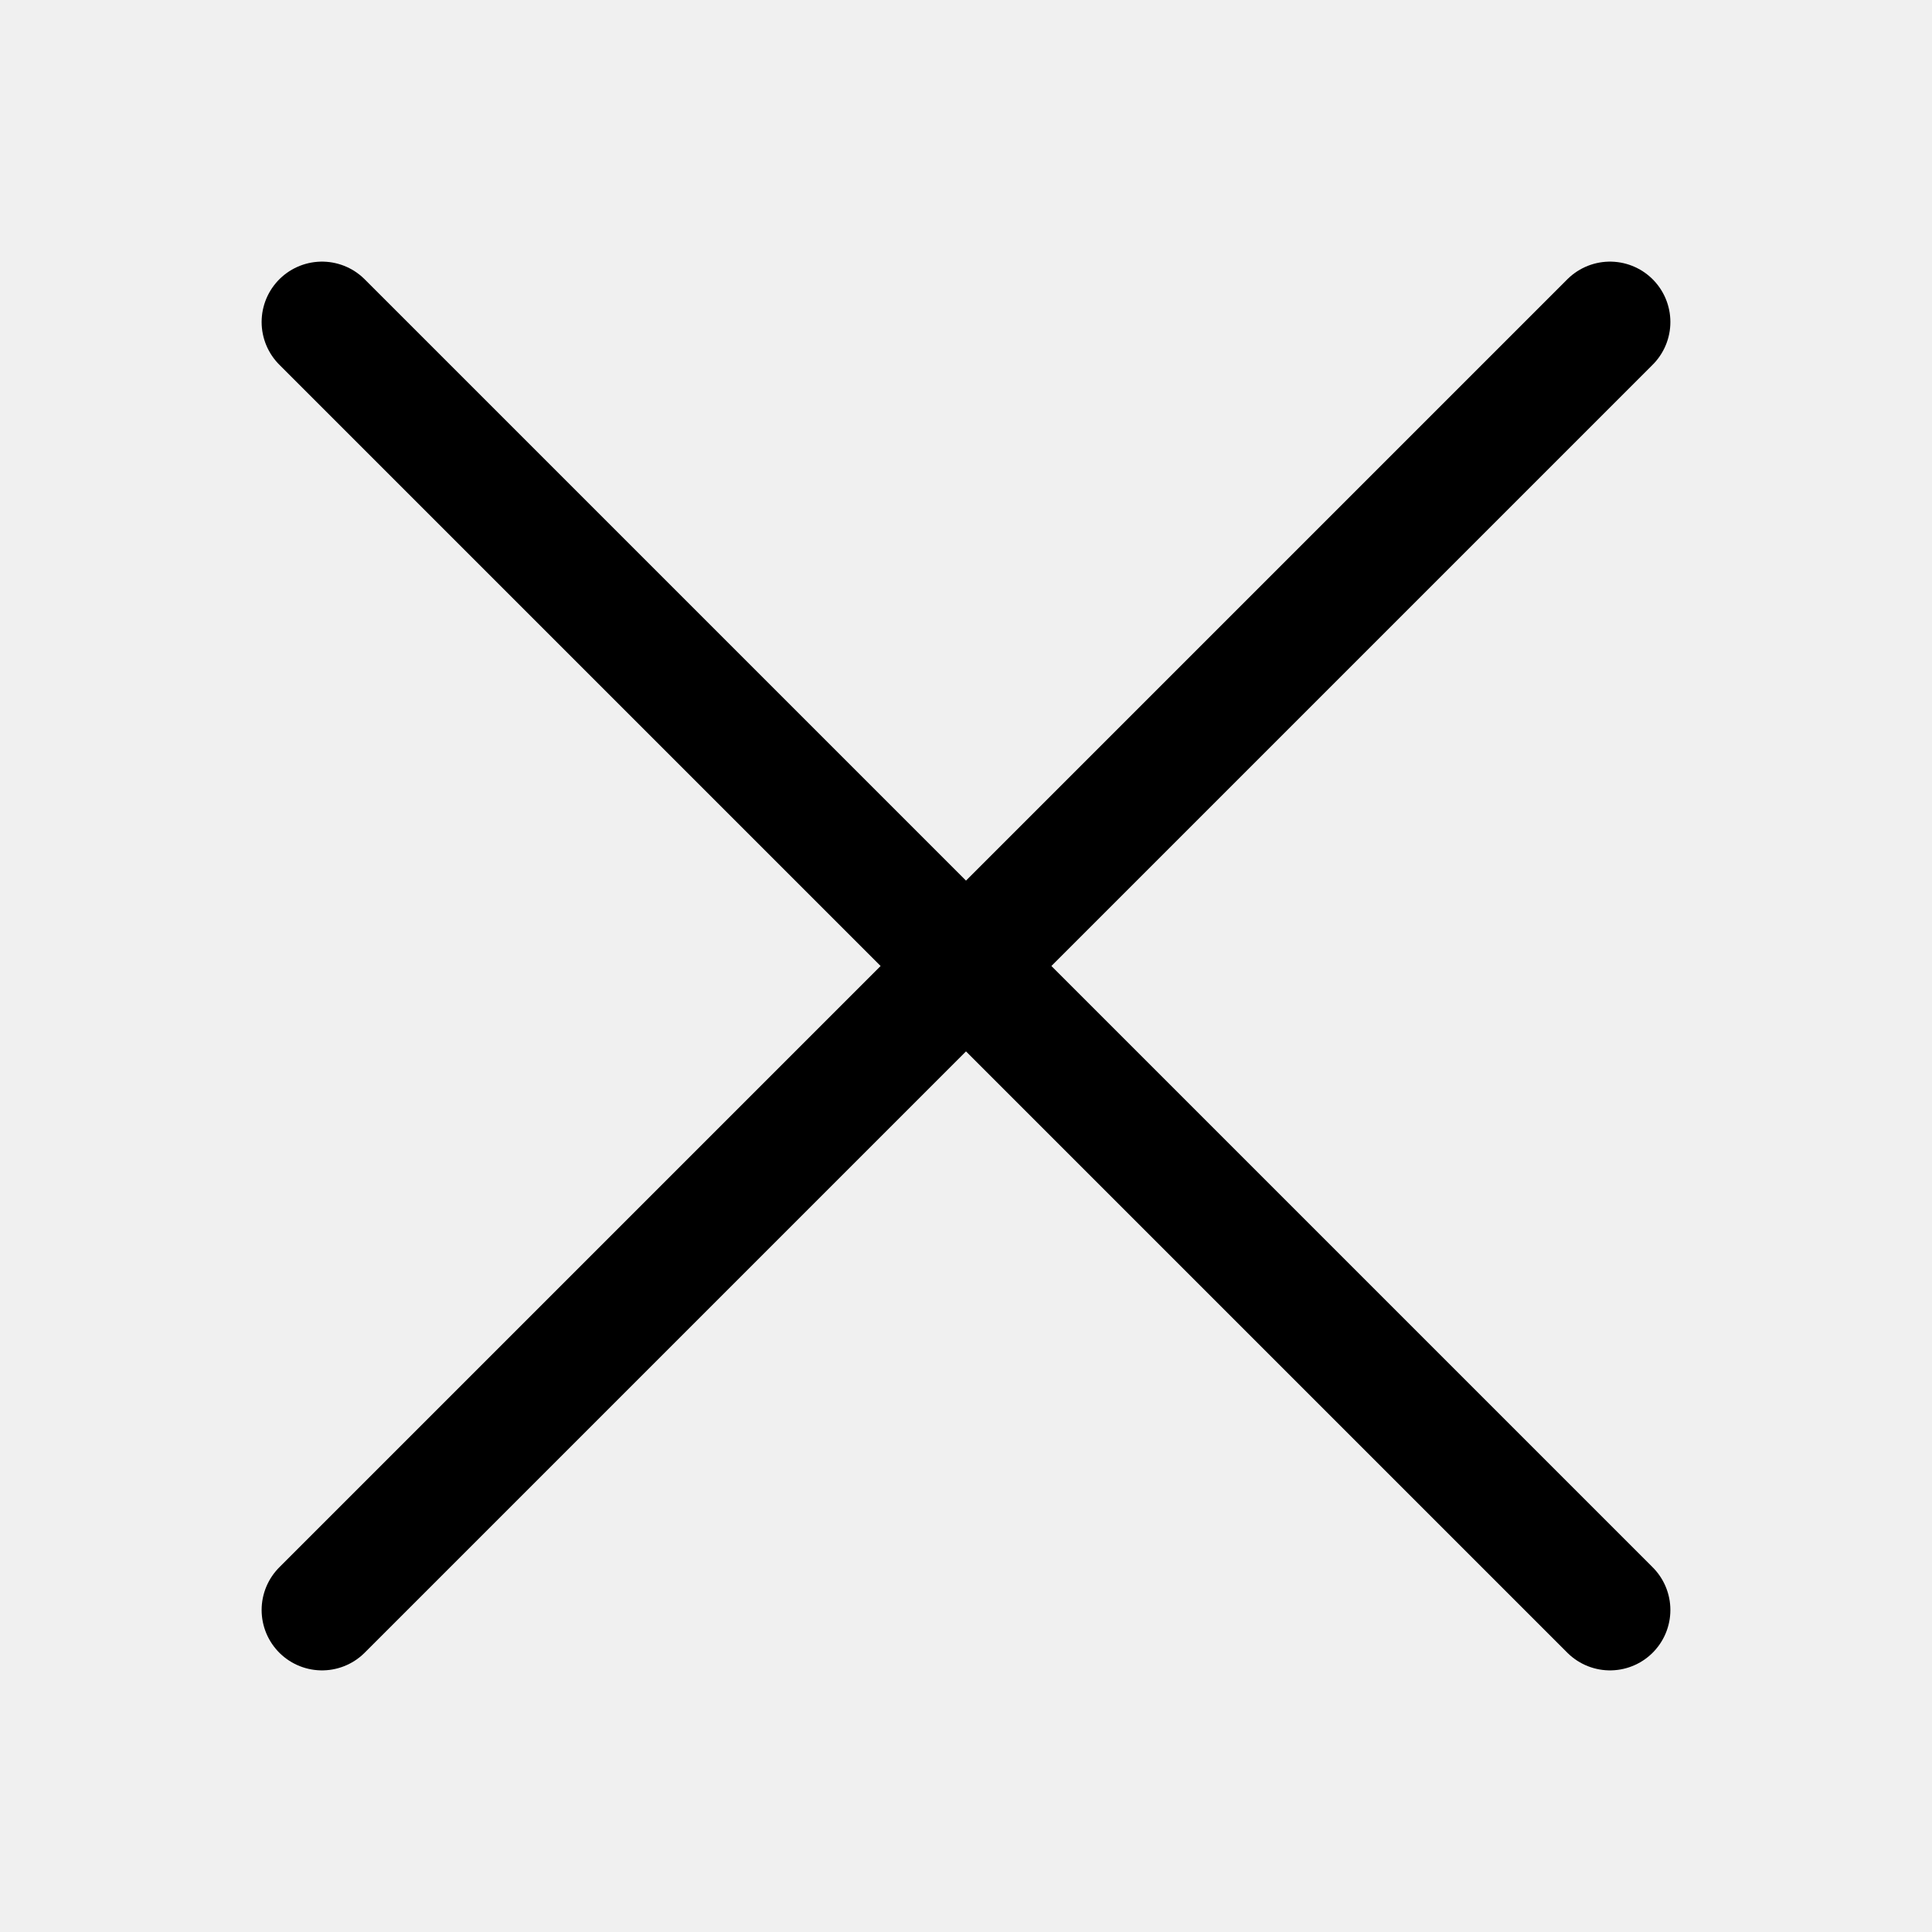
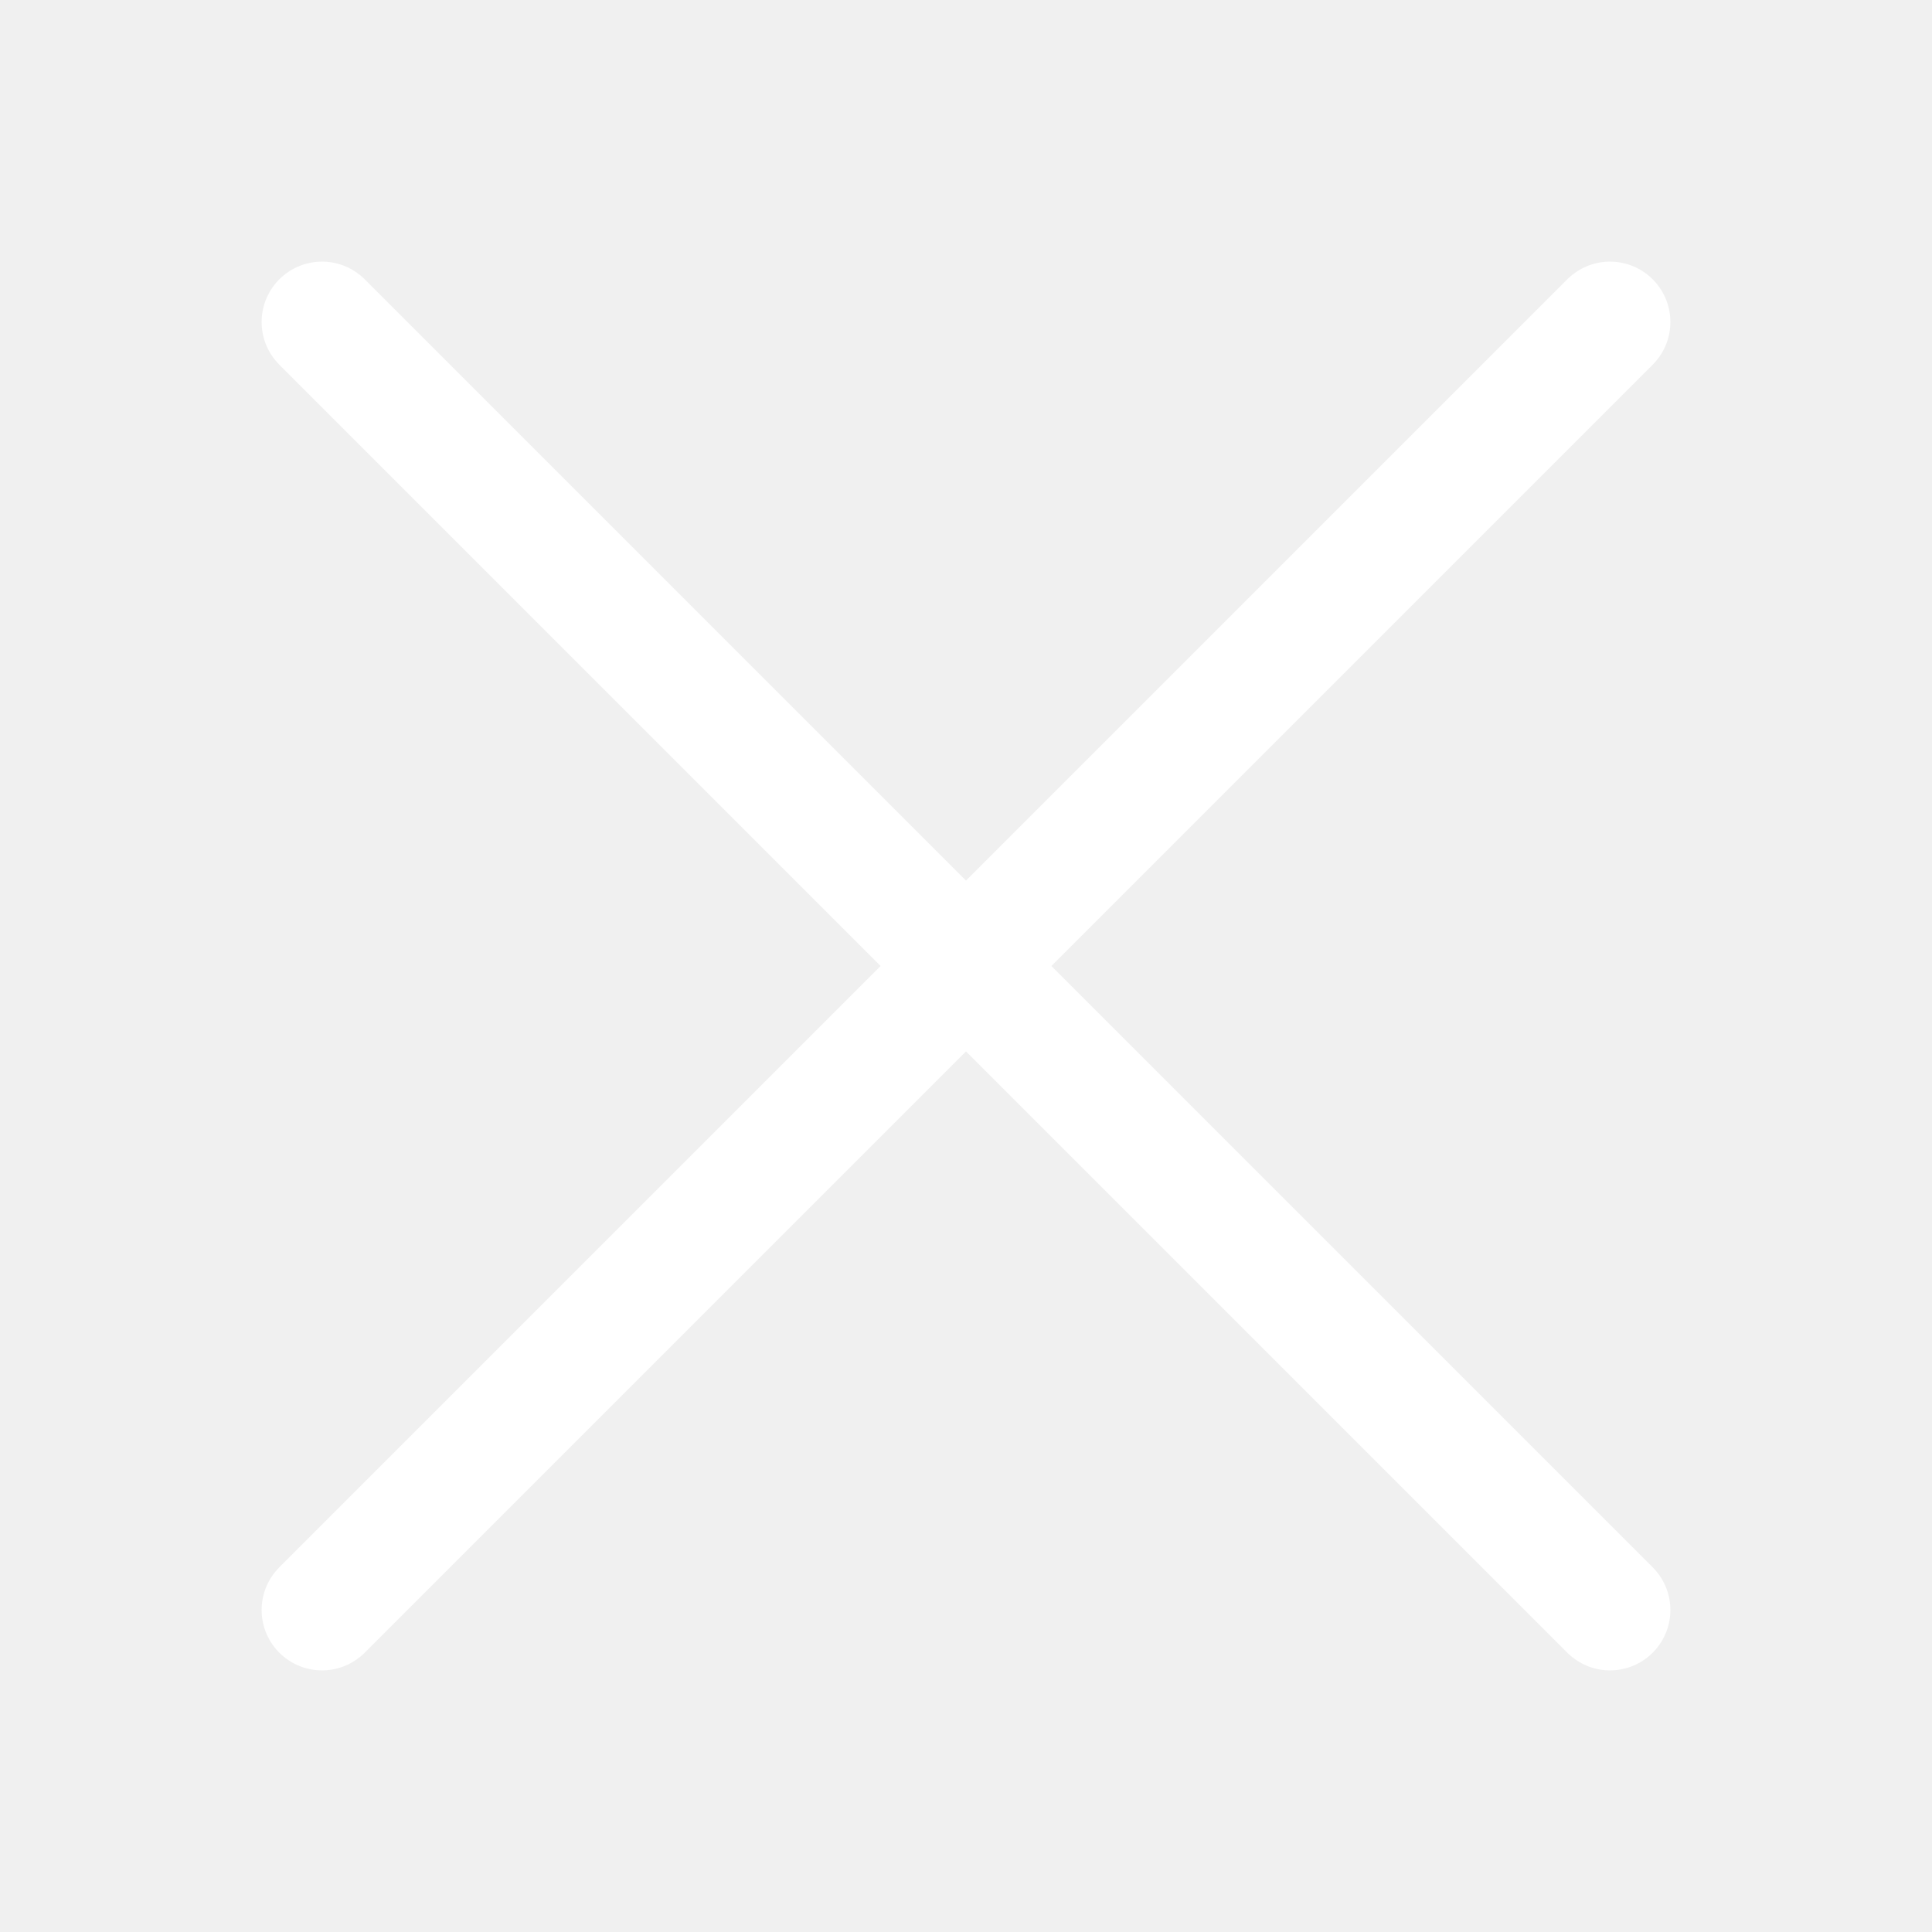
<svg xmlns="http://www.w3.org/2000/svg" width="240" height="240">
-   <path style="fill:none;stroke:#000;stroke-width:15;stroke-linecap:round;stroke-linejoin:round;stroke-miterlimit:4;stroke-dasharray:none;stroke-opacity:1" d="m40 40 160 160m0-160L40 200" />
+   <path style="fill:none;stroke:#fff;stroke-width:15;stroke-linecap:round;stroke-linejoin:round;stroke-miterlimit:4;stroke-dasharray:none;stroke-opacity:1" d="m40 40 160 160M200 40 40 200" />
</svg>
